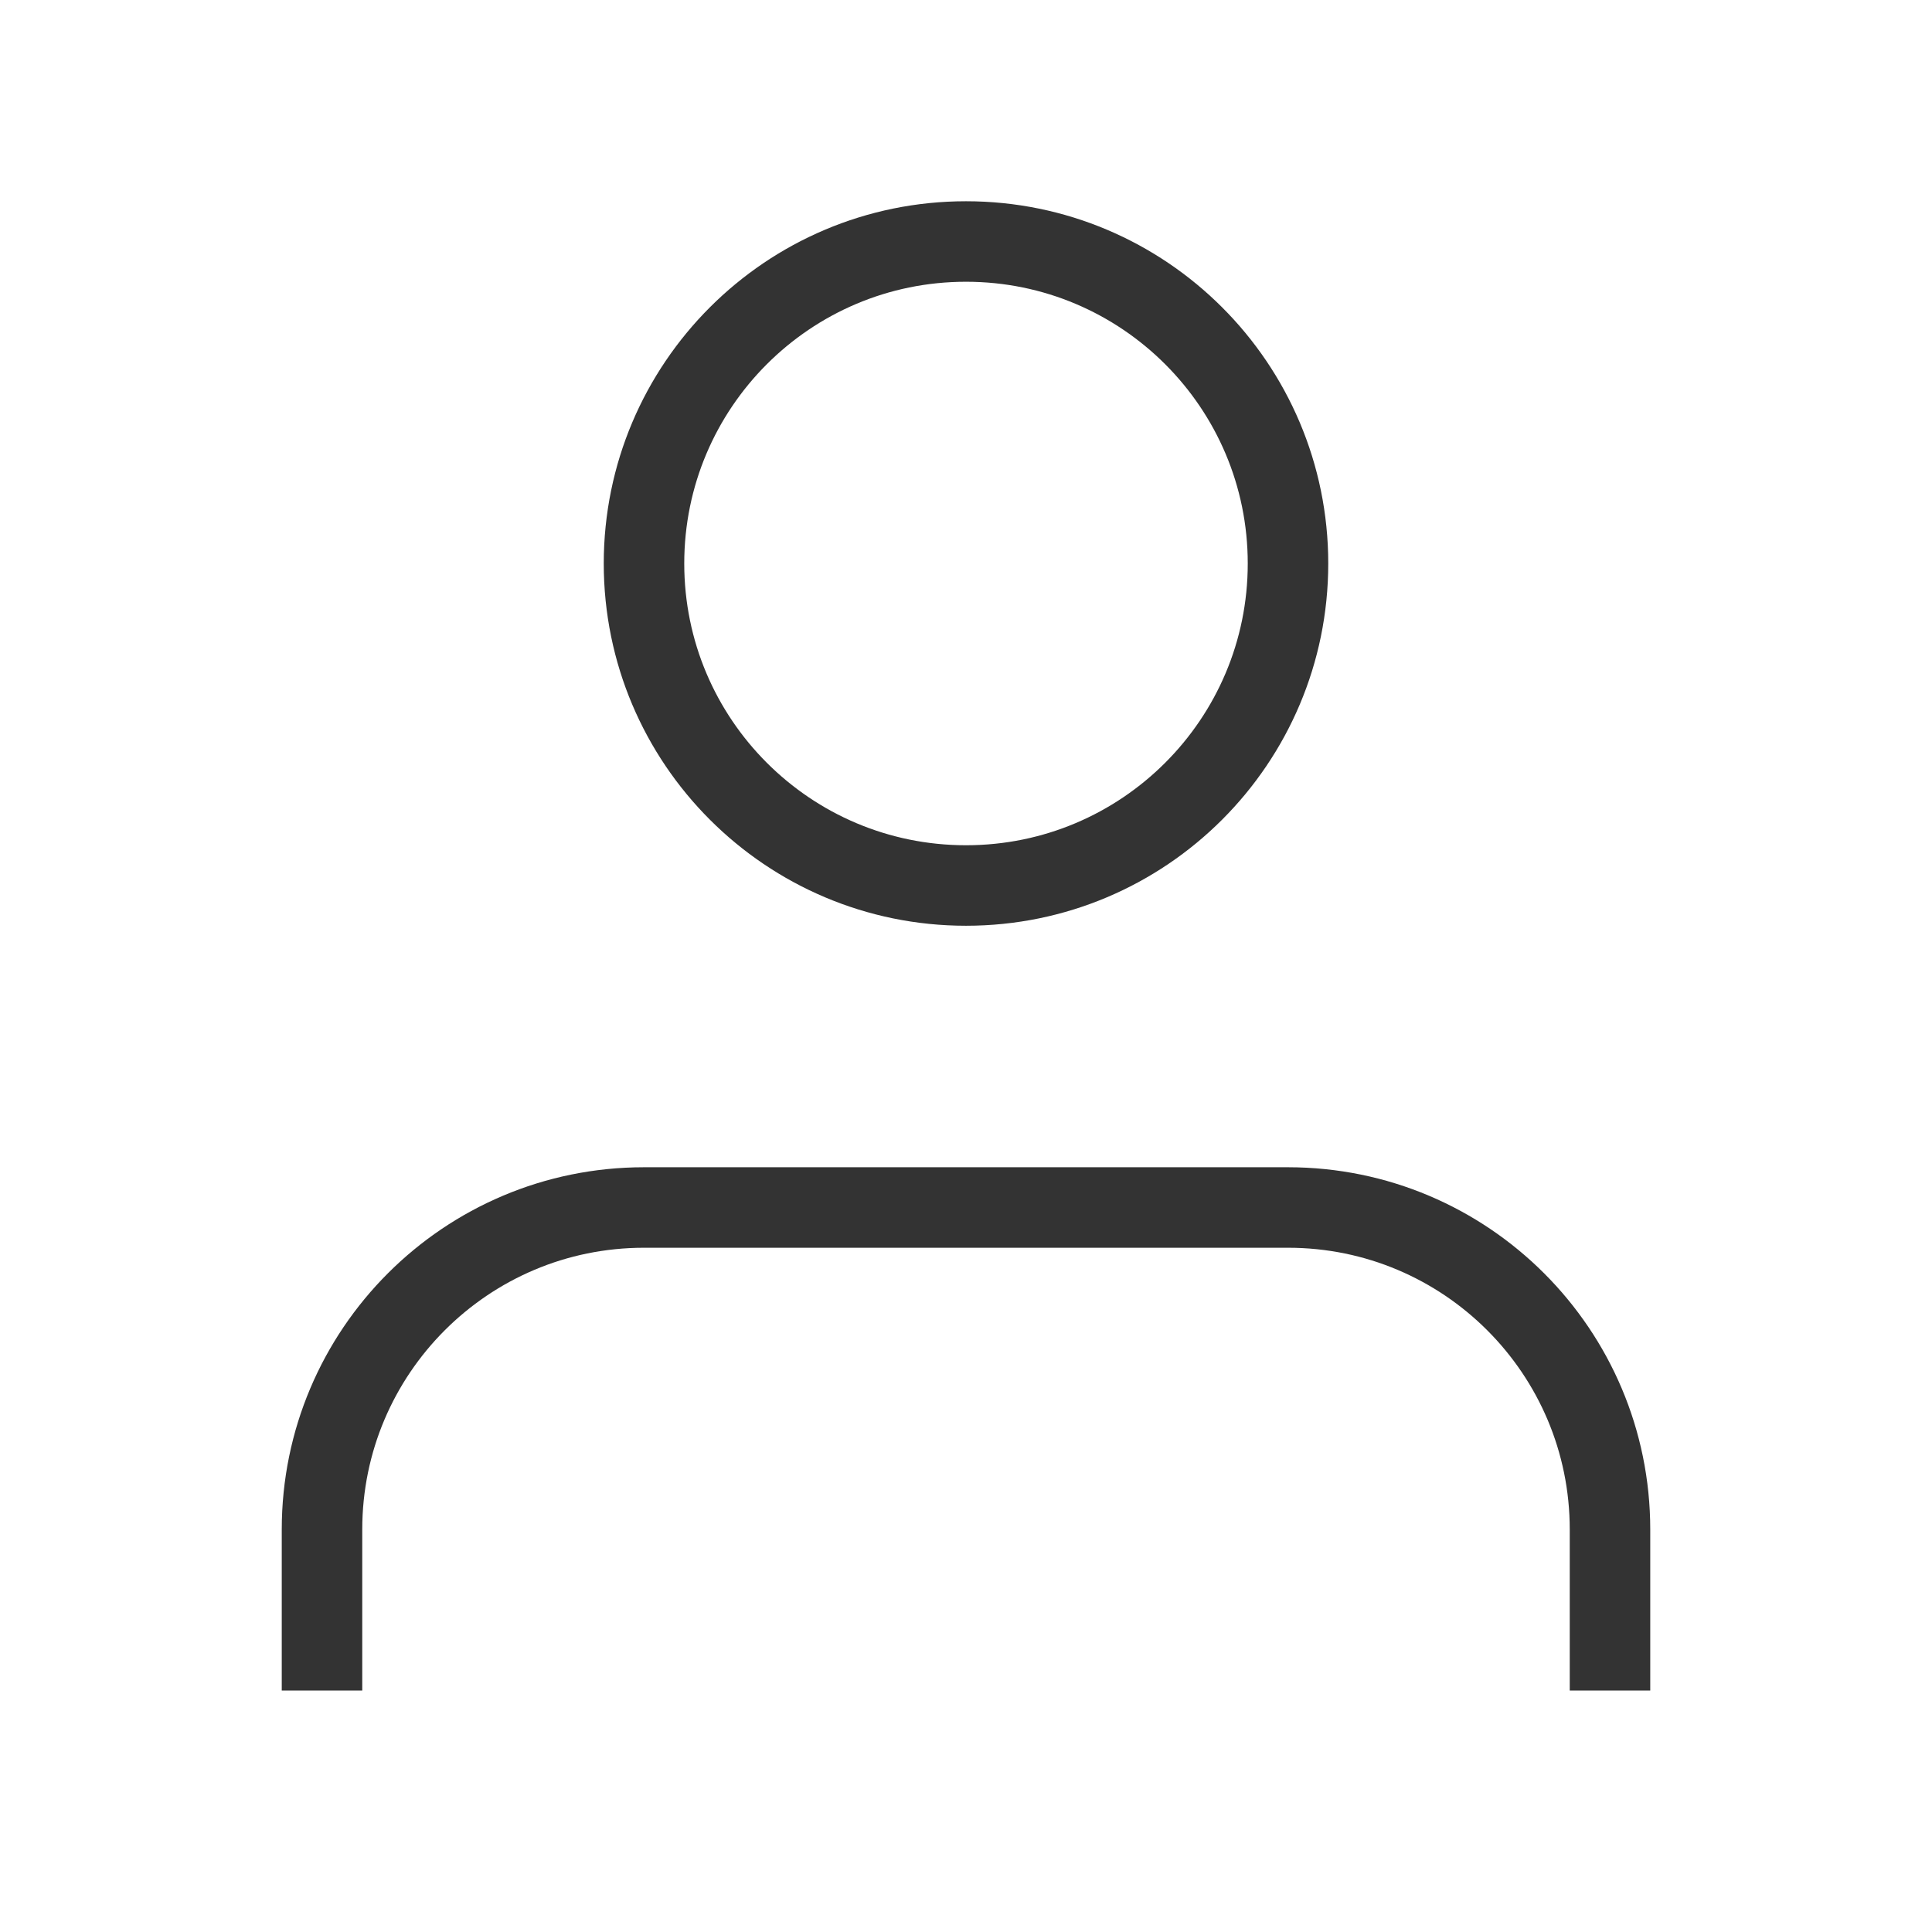
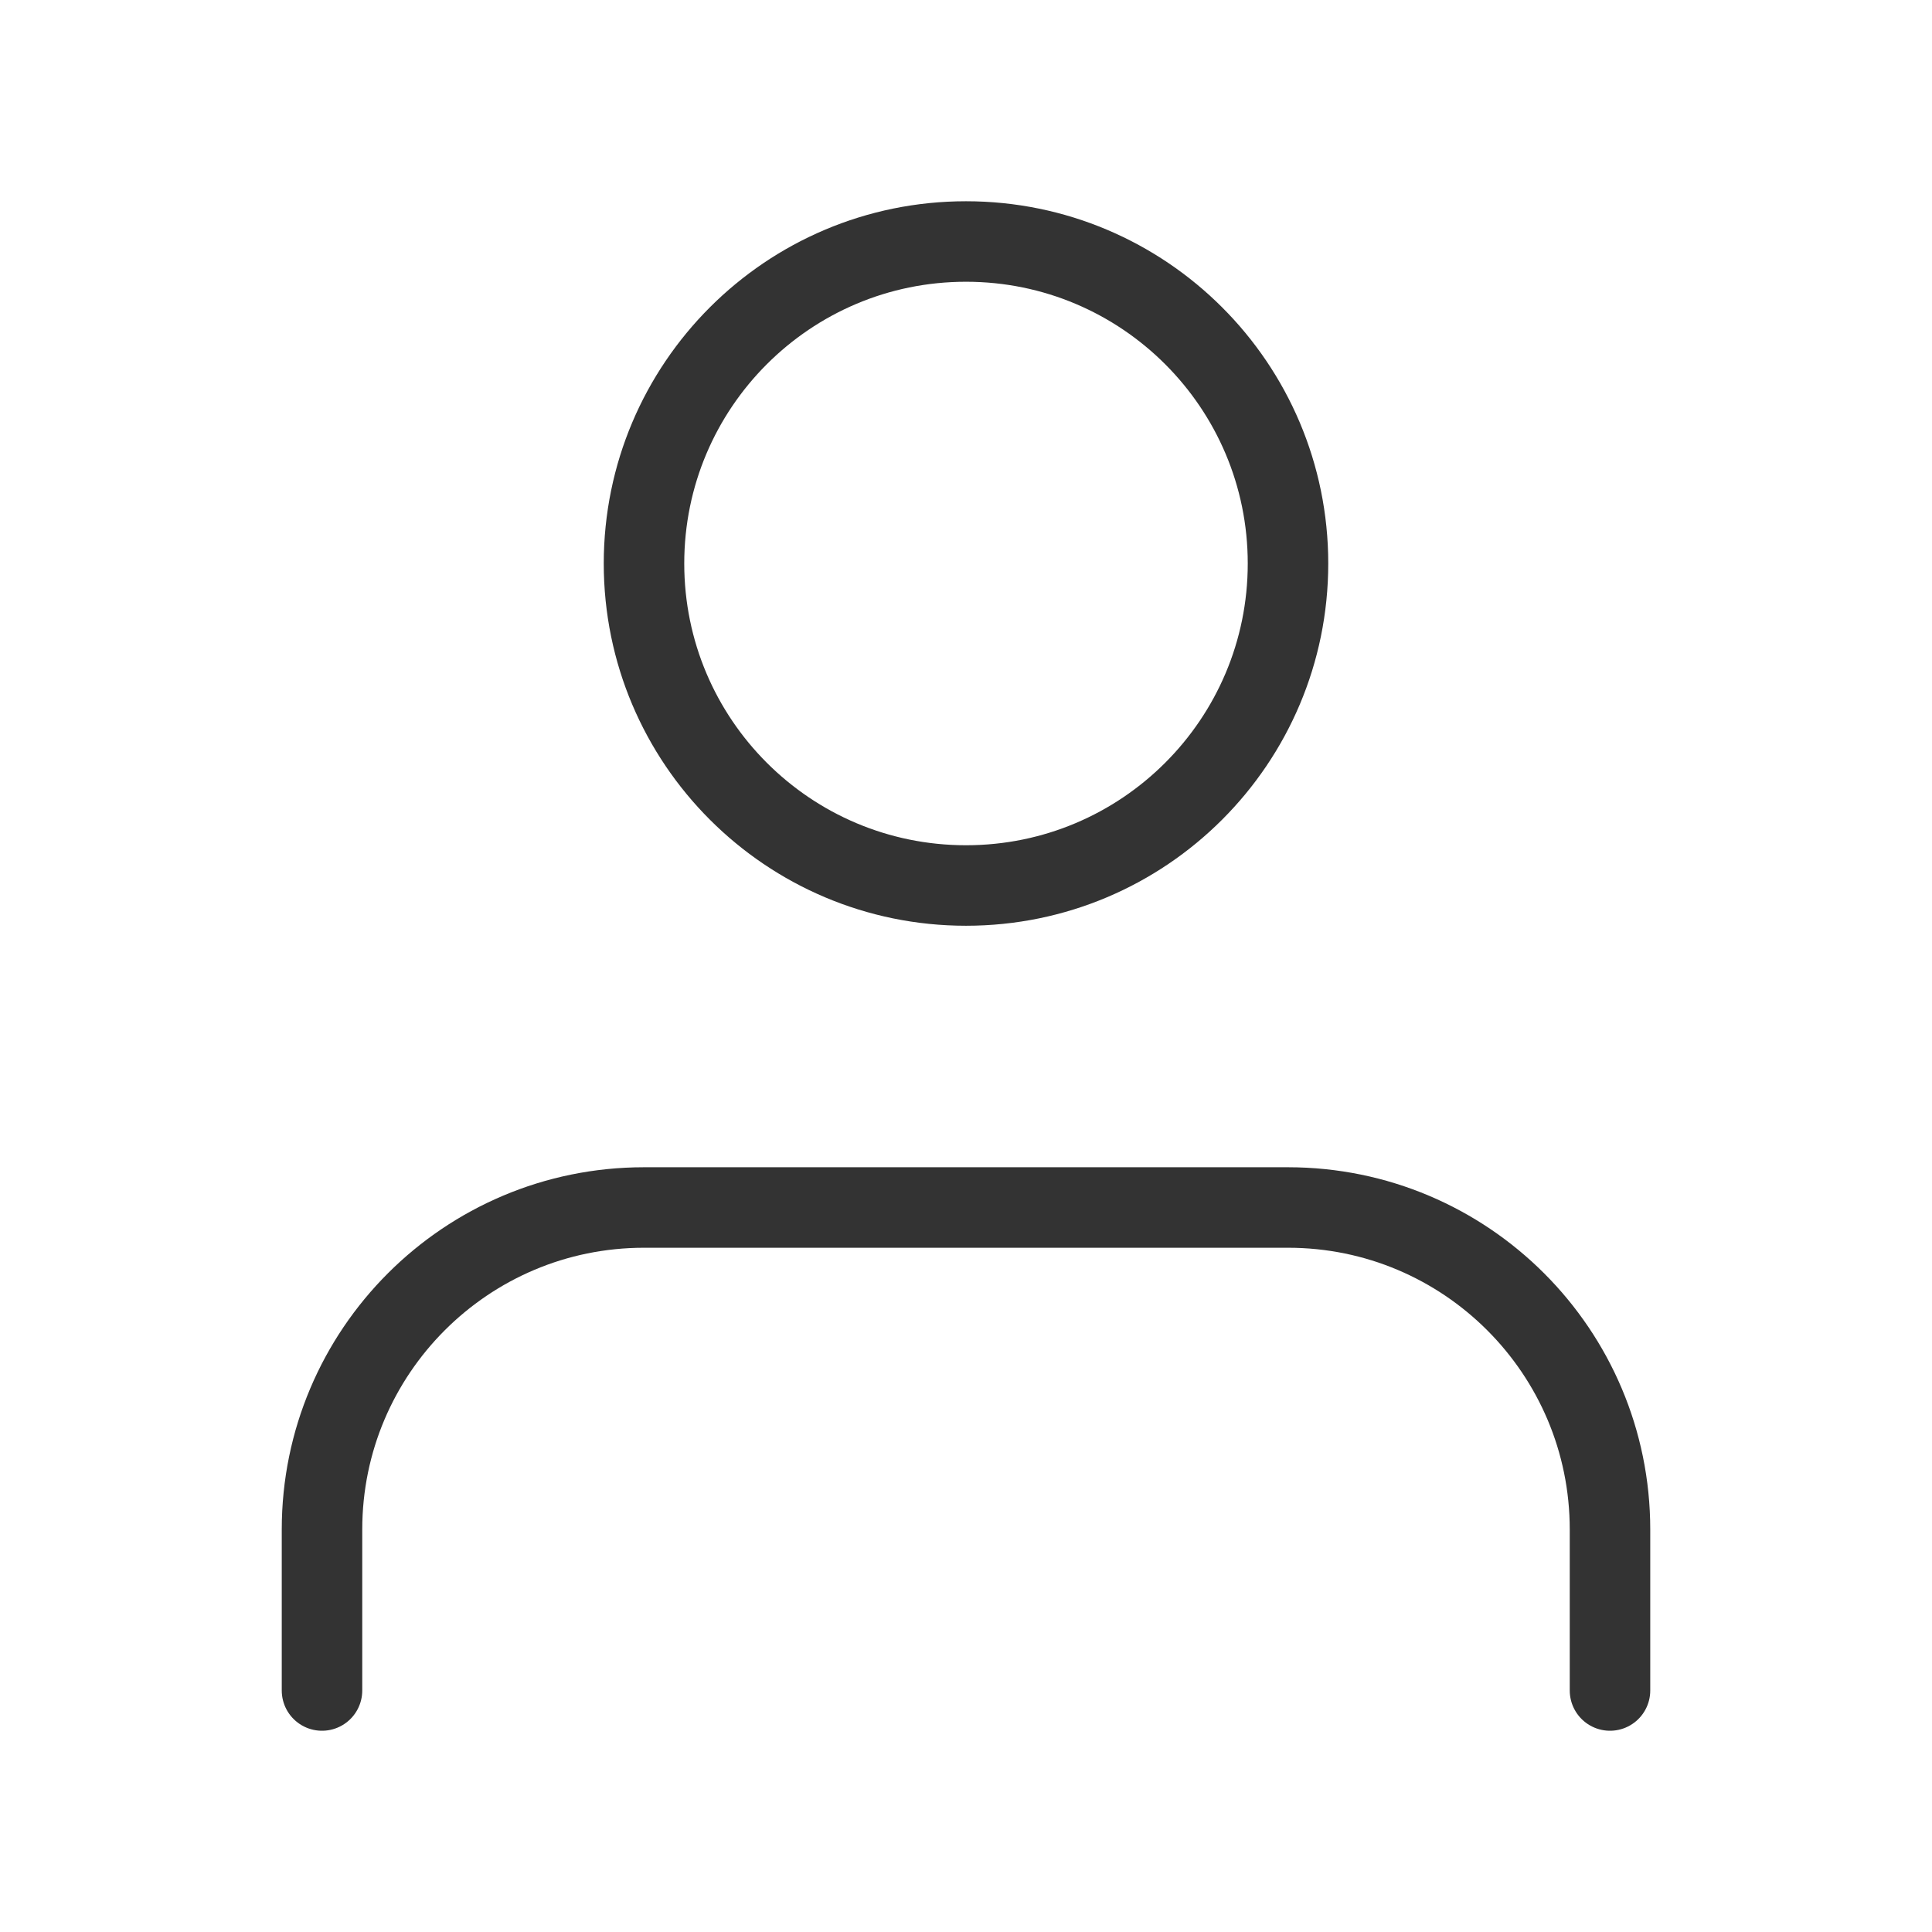
- <svg xmlns="http://www.w3.org/2000/svg" width="24" height="24" viewBox="0 0 24 24" fill="none" stroke="#333" strokeWidth="1" strokeLinecap="round" strokeLinejoin="round" class="feather feather-user">
+ <svg xmlns="http://www.w3.org/2000/svg" width="24" height="24" viewBox="0 0 24 24" fill="none" stroke="#333" stroke-width="1" stroke-linecap="round" stroke-linejoin="round" class="feather feather-user">
  <path d="M20 21v-2a4 4 0 0 0-4-4H8a4 4 0 0 0-4 4v2" />
  <circle cx="12" cy="7" r="4" />
</svg>
